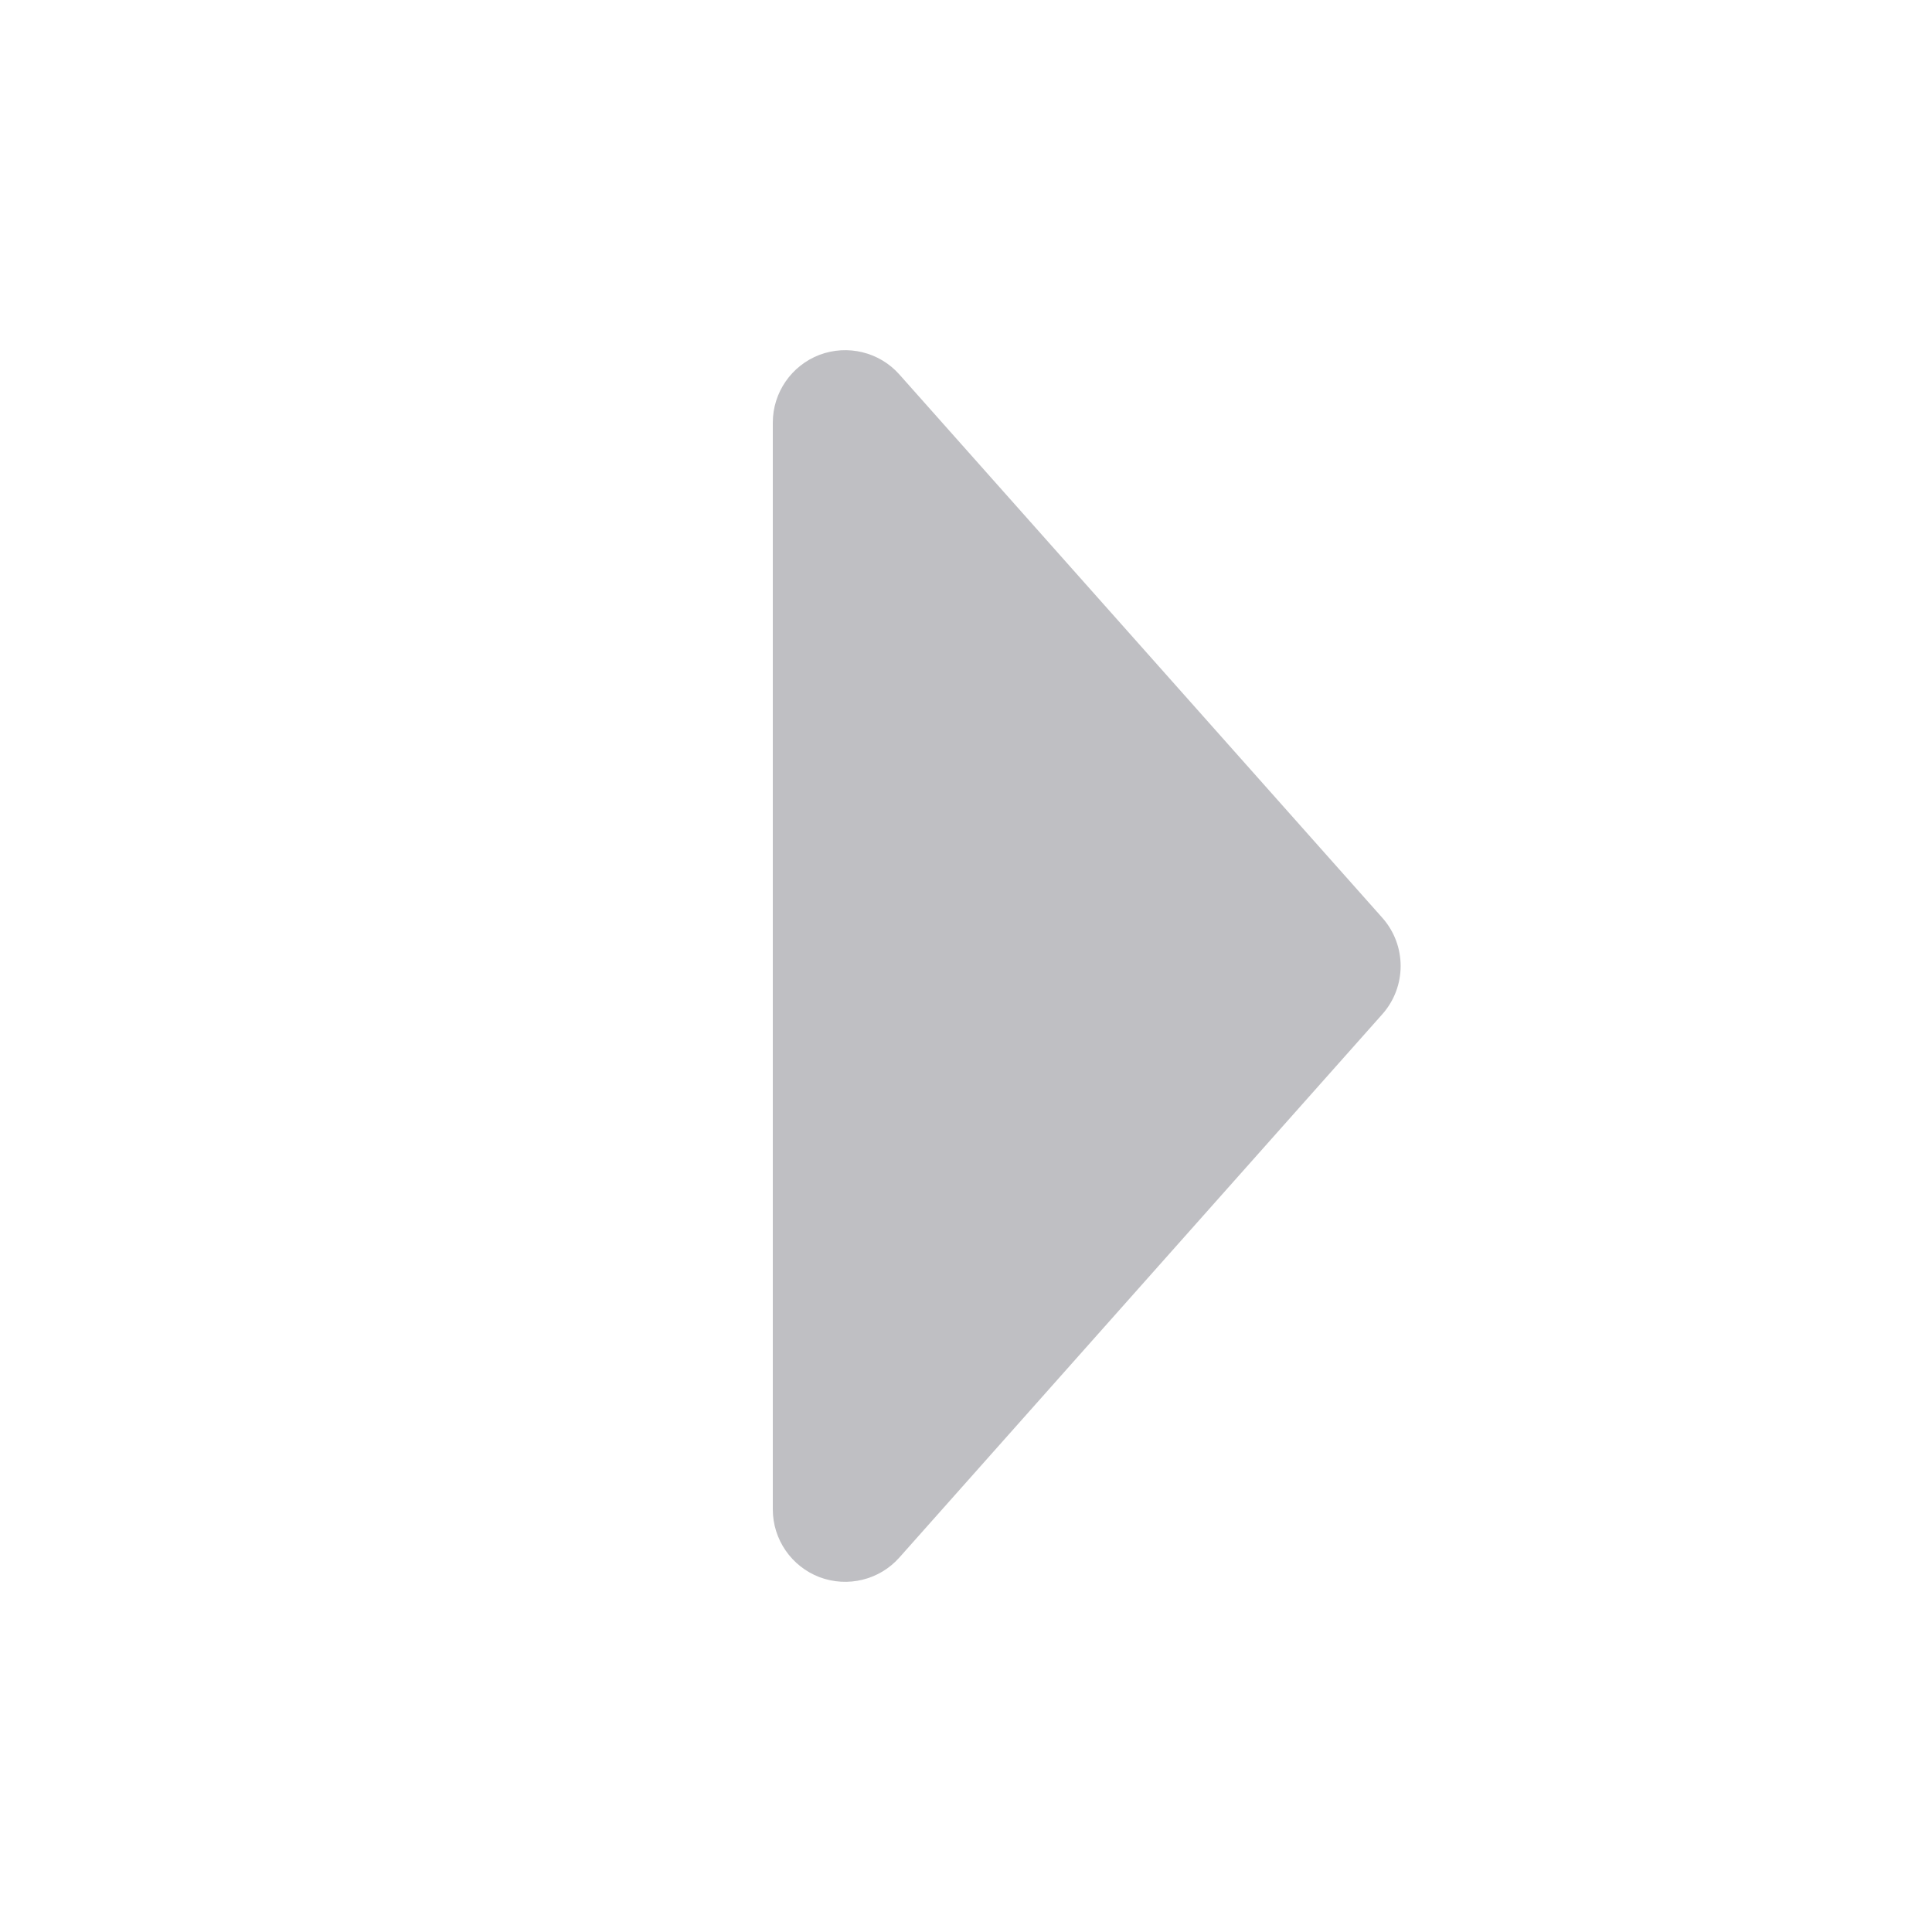
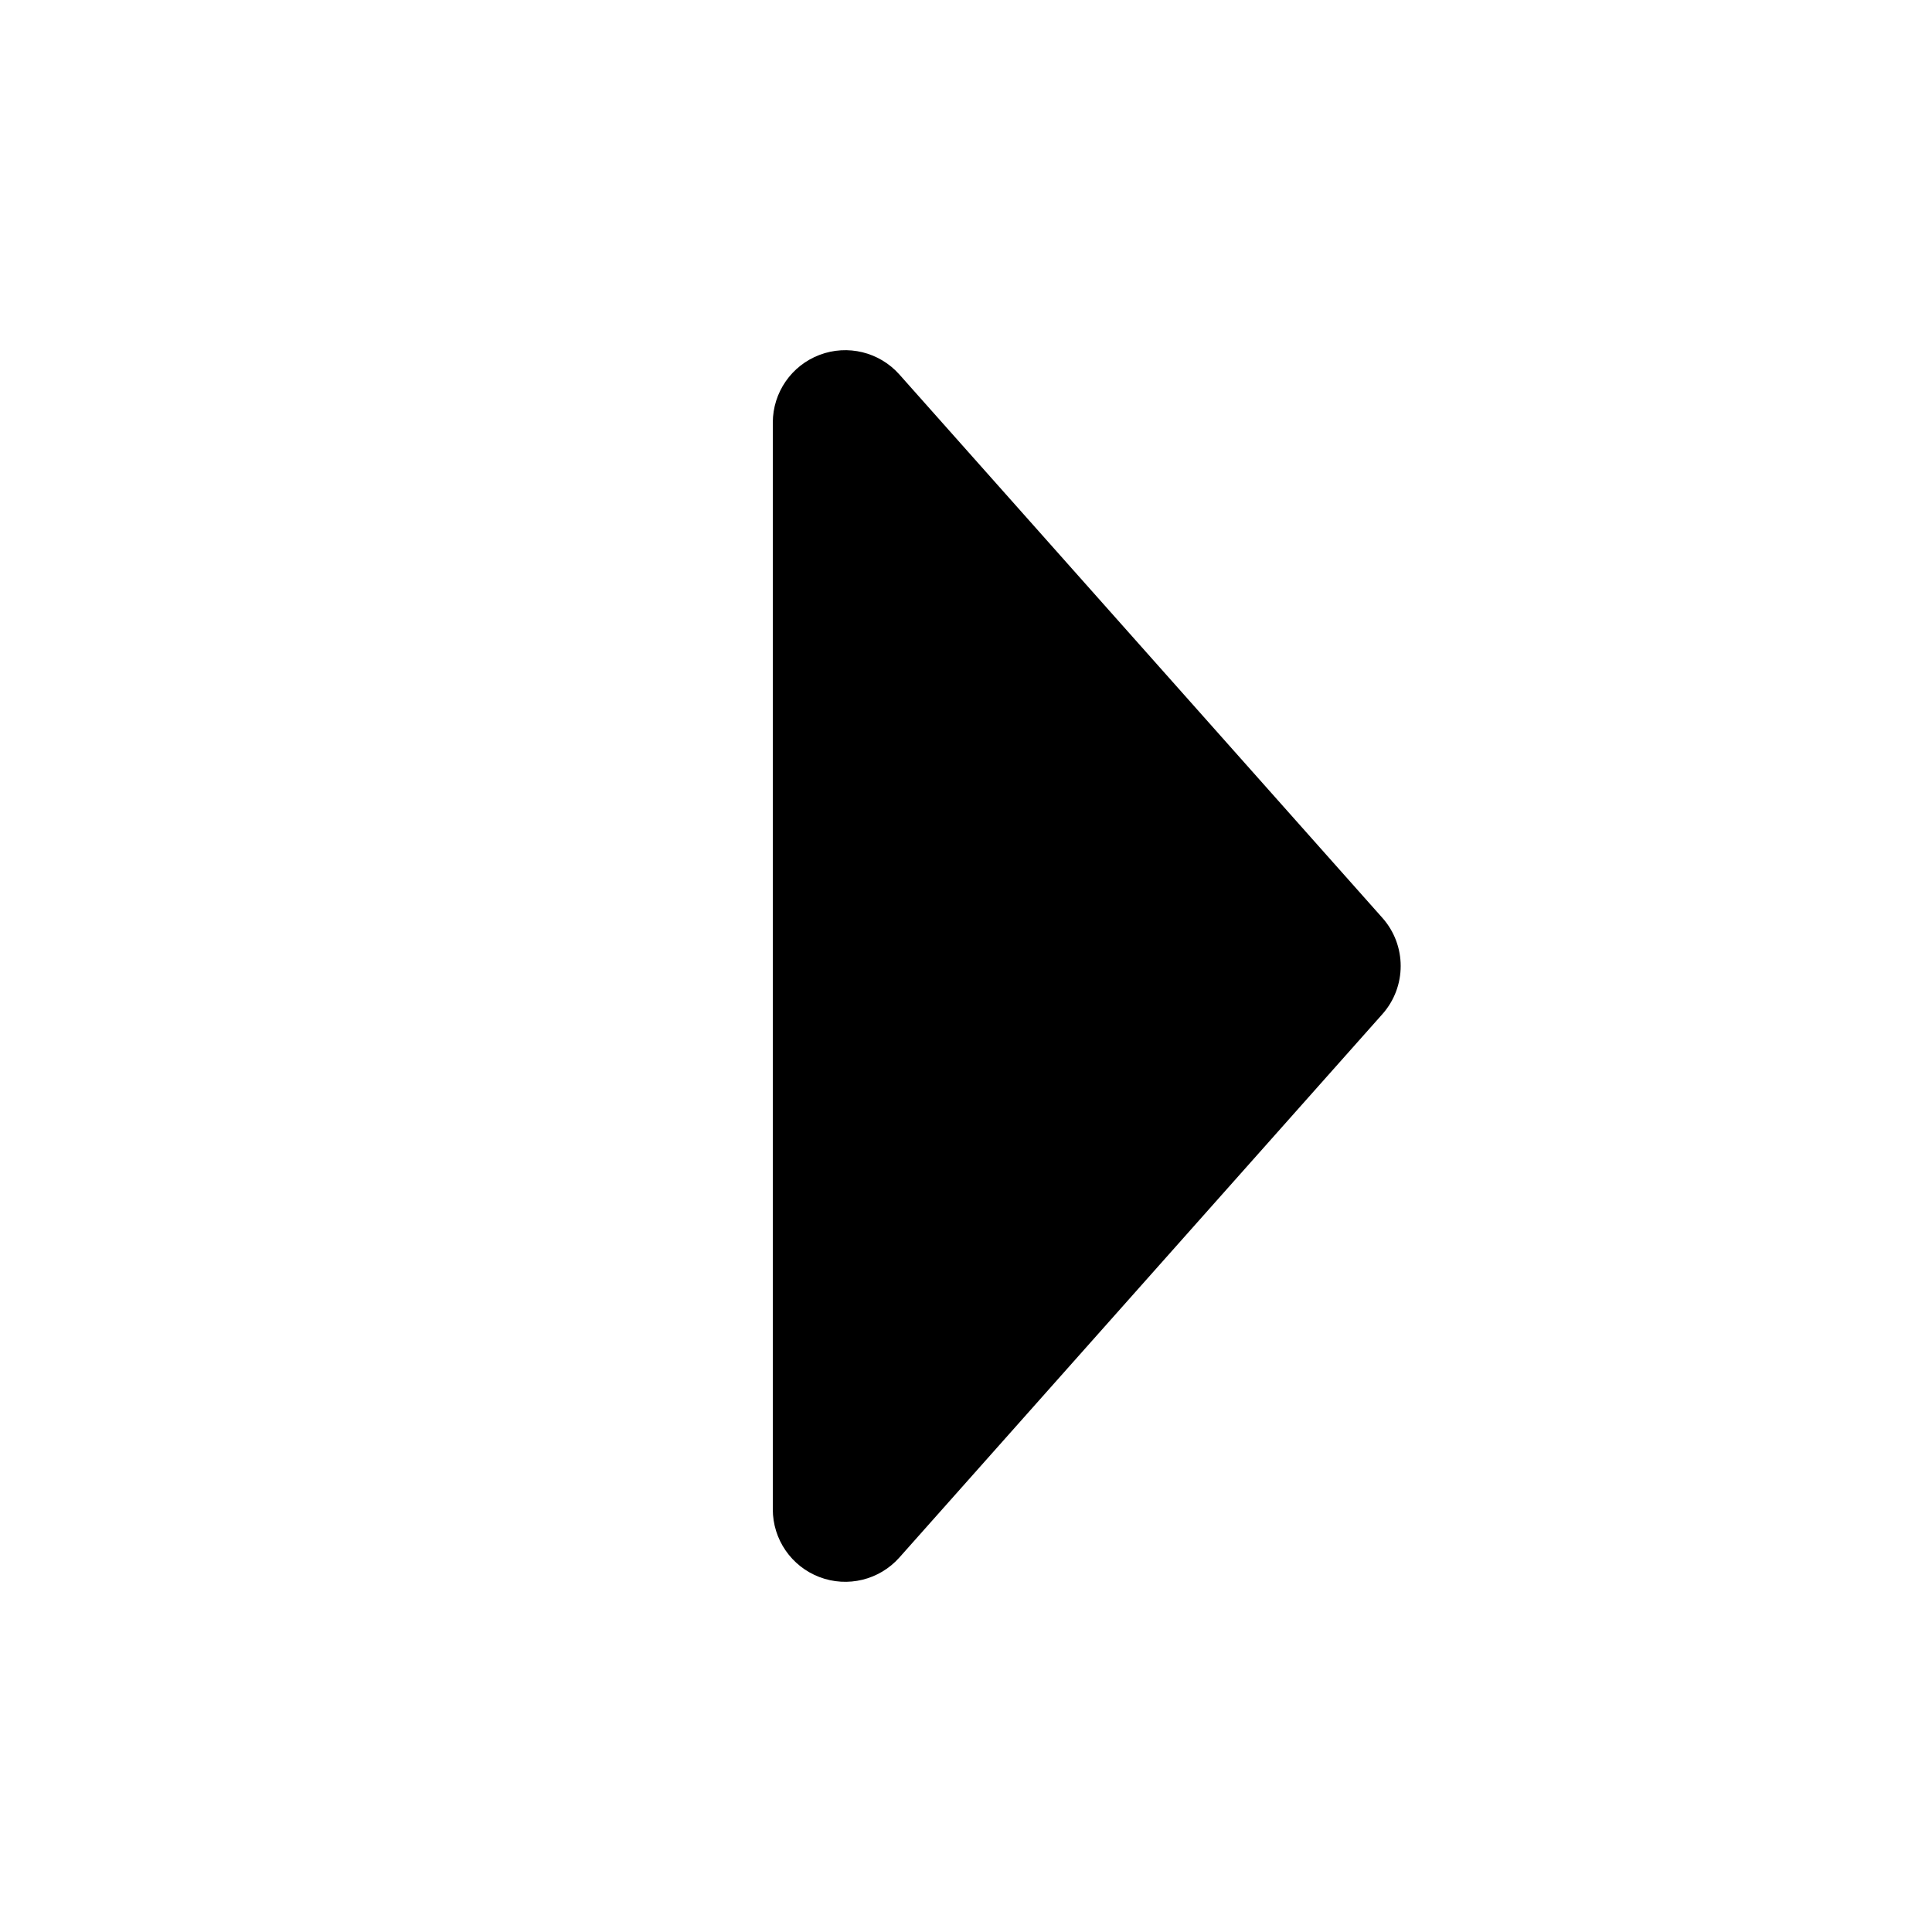
- <svg xmlns="http://www.w3.org/2000/svg" width="16" height="16" viewBox="0 0 16 16" fill="none">
-   <g id="dropdownright-16">
-     <path id="Vector (Stroke)" d="M11.448 7.601C11.65 7.829 11.65 8.171 11.448 8.399L7.448 12.899C7.283 13.085 7.019 13.149 6.786 13.061C6.554 12.972 6.4 12.749 6.4 12.5L6.4 3.5C6.4 3.251 6.554 3.028 6.786 2.939C7.019 2.851 7.283 2.915 7.448 3.101L11.448 7.601Z" fill="#BFBFC3" />
-   </g>
+ <svg xmlns="http://www.w3.org/2000/svg" width="16" height="16" fill="currentColor">
+   <path fill="currentColor" d="M11.448 7.601a.6.6 0 0 1 0 .798l-4 4.5a.6.6 0 0 1-1.048-.4v-9a.6.6 0 0 1 1.048-.398l4 4.5Z" />
</svg>
